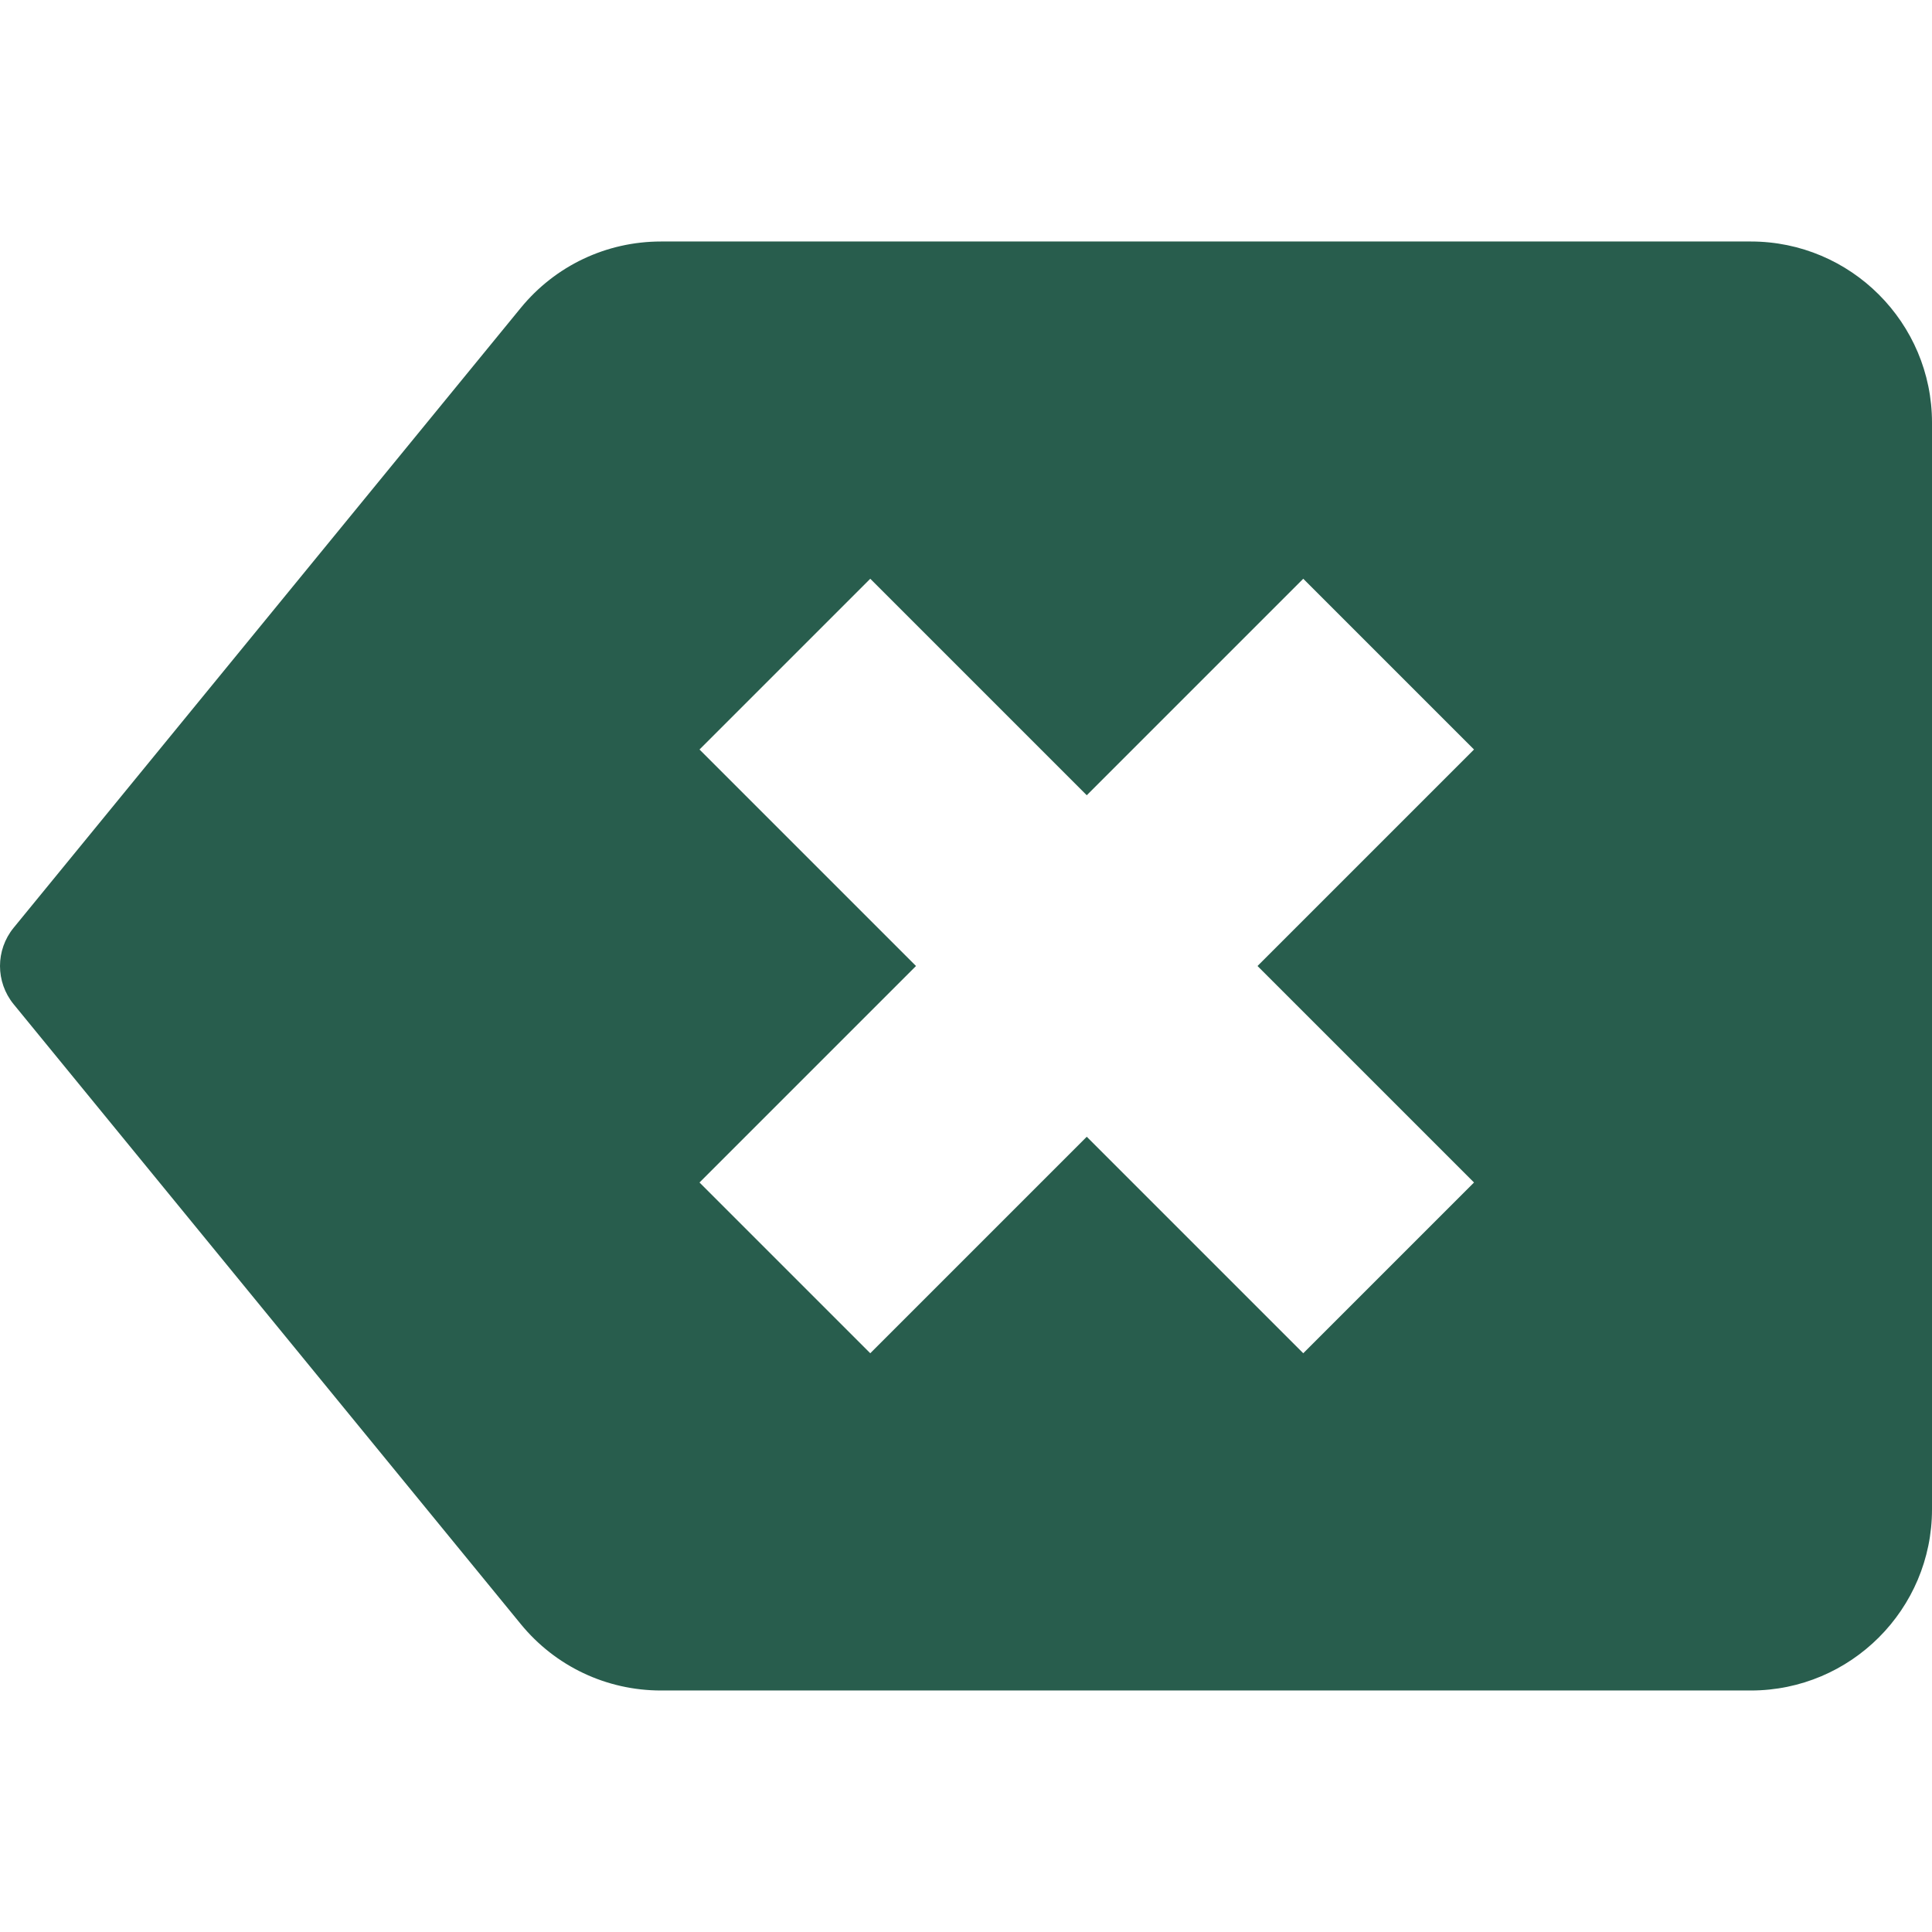
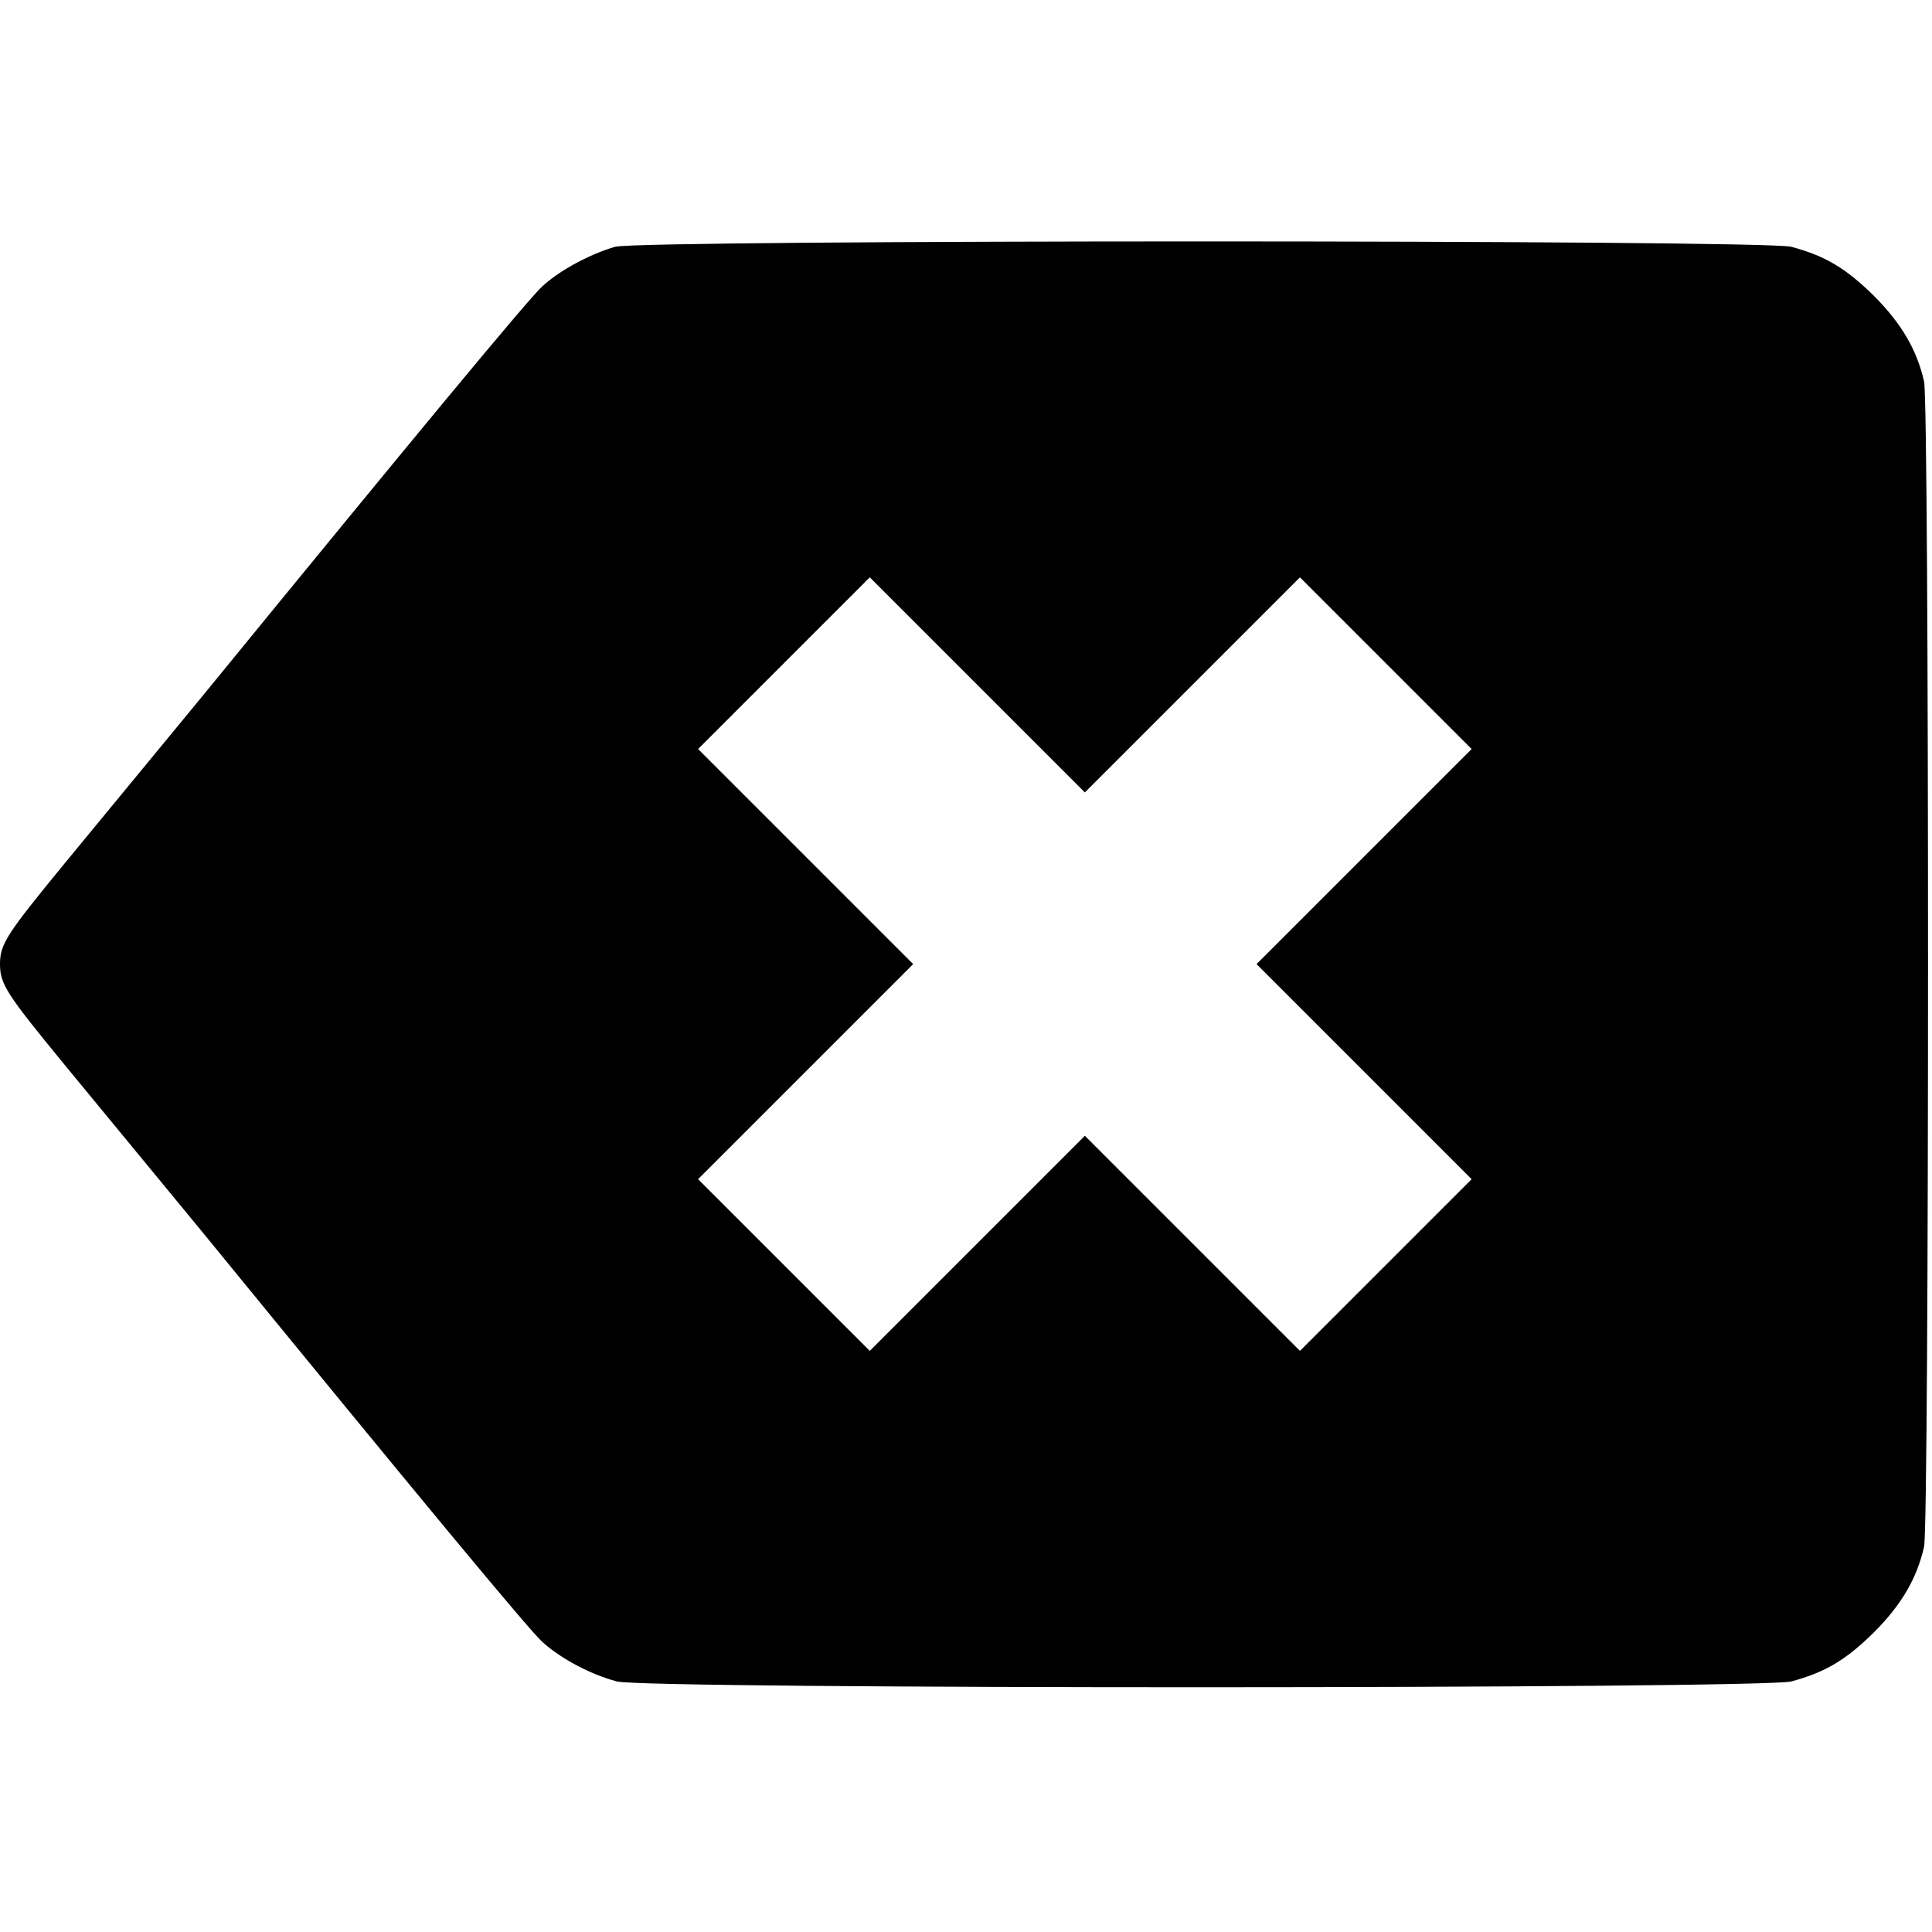
- <svg xmlns="http://www.w3.org/2000/svg" id="Capa_1" enable-background="new 0 0 428.235 428.235" height="512px" viewBox="0 0 428.235 428.235" width="512px">
-   <g>
-     <path d="m388.088 53.529h-241.575c-12.089 0-23.419 5.358-31.091 14.728l-112.403 137.392c-4.025 4.927-4.025 12.01 0 16.937l112.417 137.404c7.658 9.357 18.989 14.715 31.077 14.715h241.575c22.138 0 40.147-18.009 40.147-40.147v-240.881c0-22.139-18.008-40.148-40.147-40.148zm-61.37 208.577-37.847 37.847-47.988-47.988-47.988 47.988-37.847-37.847 47.988-47.988-47.988-47.988 37.847-37.847 47.988 47.988 47.988-47.988 37.847 37.847-47.988 47.988c-.001 0 47.988 47.988 47.988 47.988z" data-original="#000000" class="active-path" data-old_color="#000000" fill="#285D4D" />
+ <svg xmlns="http://www.w3.org/2000/svg" version="1.0" width="512pt" height="512pt" viewBox="0 0 512 512" preserveAspectRatio="xMidYMid meet">
+   <g transform="translate(0,512) scale(0.1,-0.1)" fill="#000000" stroke="none">
+     <path d="M1630 4466 c-65 -19 -145 -61 -192 -104 -34 -30 -329 -386 -905 -1091 -83 -101 -188 -228 -360 -437 -156 -190 -173 -216 -173 -269 0 -53 17 -79 173 -269 172 -209 277 -336 360 -437 576 -705 871 -1061 905 -1091 49 -44 128 -86 197 -104 76 -21 3036 -20 3112 0 90 24 145 57 219 130 73 73 114 143 133 227 14 61 14 3027 0 3088 -19 84 -60 154 -133 227 -74 73 -129 106 -219 130 -73 19 -3047 19 -3117 0z m1530 -1161 l285 285 227 -227 228 -228 -285 -285 -285 -285 285 -285 285 -285 -227 -227 -228 -228 -285 285 -285 285 -285 -285 -285 -285 -227 227 -228 228 285 285 285 285 -285 285 -285 285 227 227 228 228 285 -285 285 -285 285 285z" />
  </g>
</svg>
